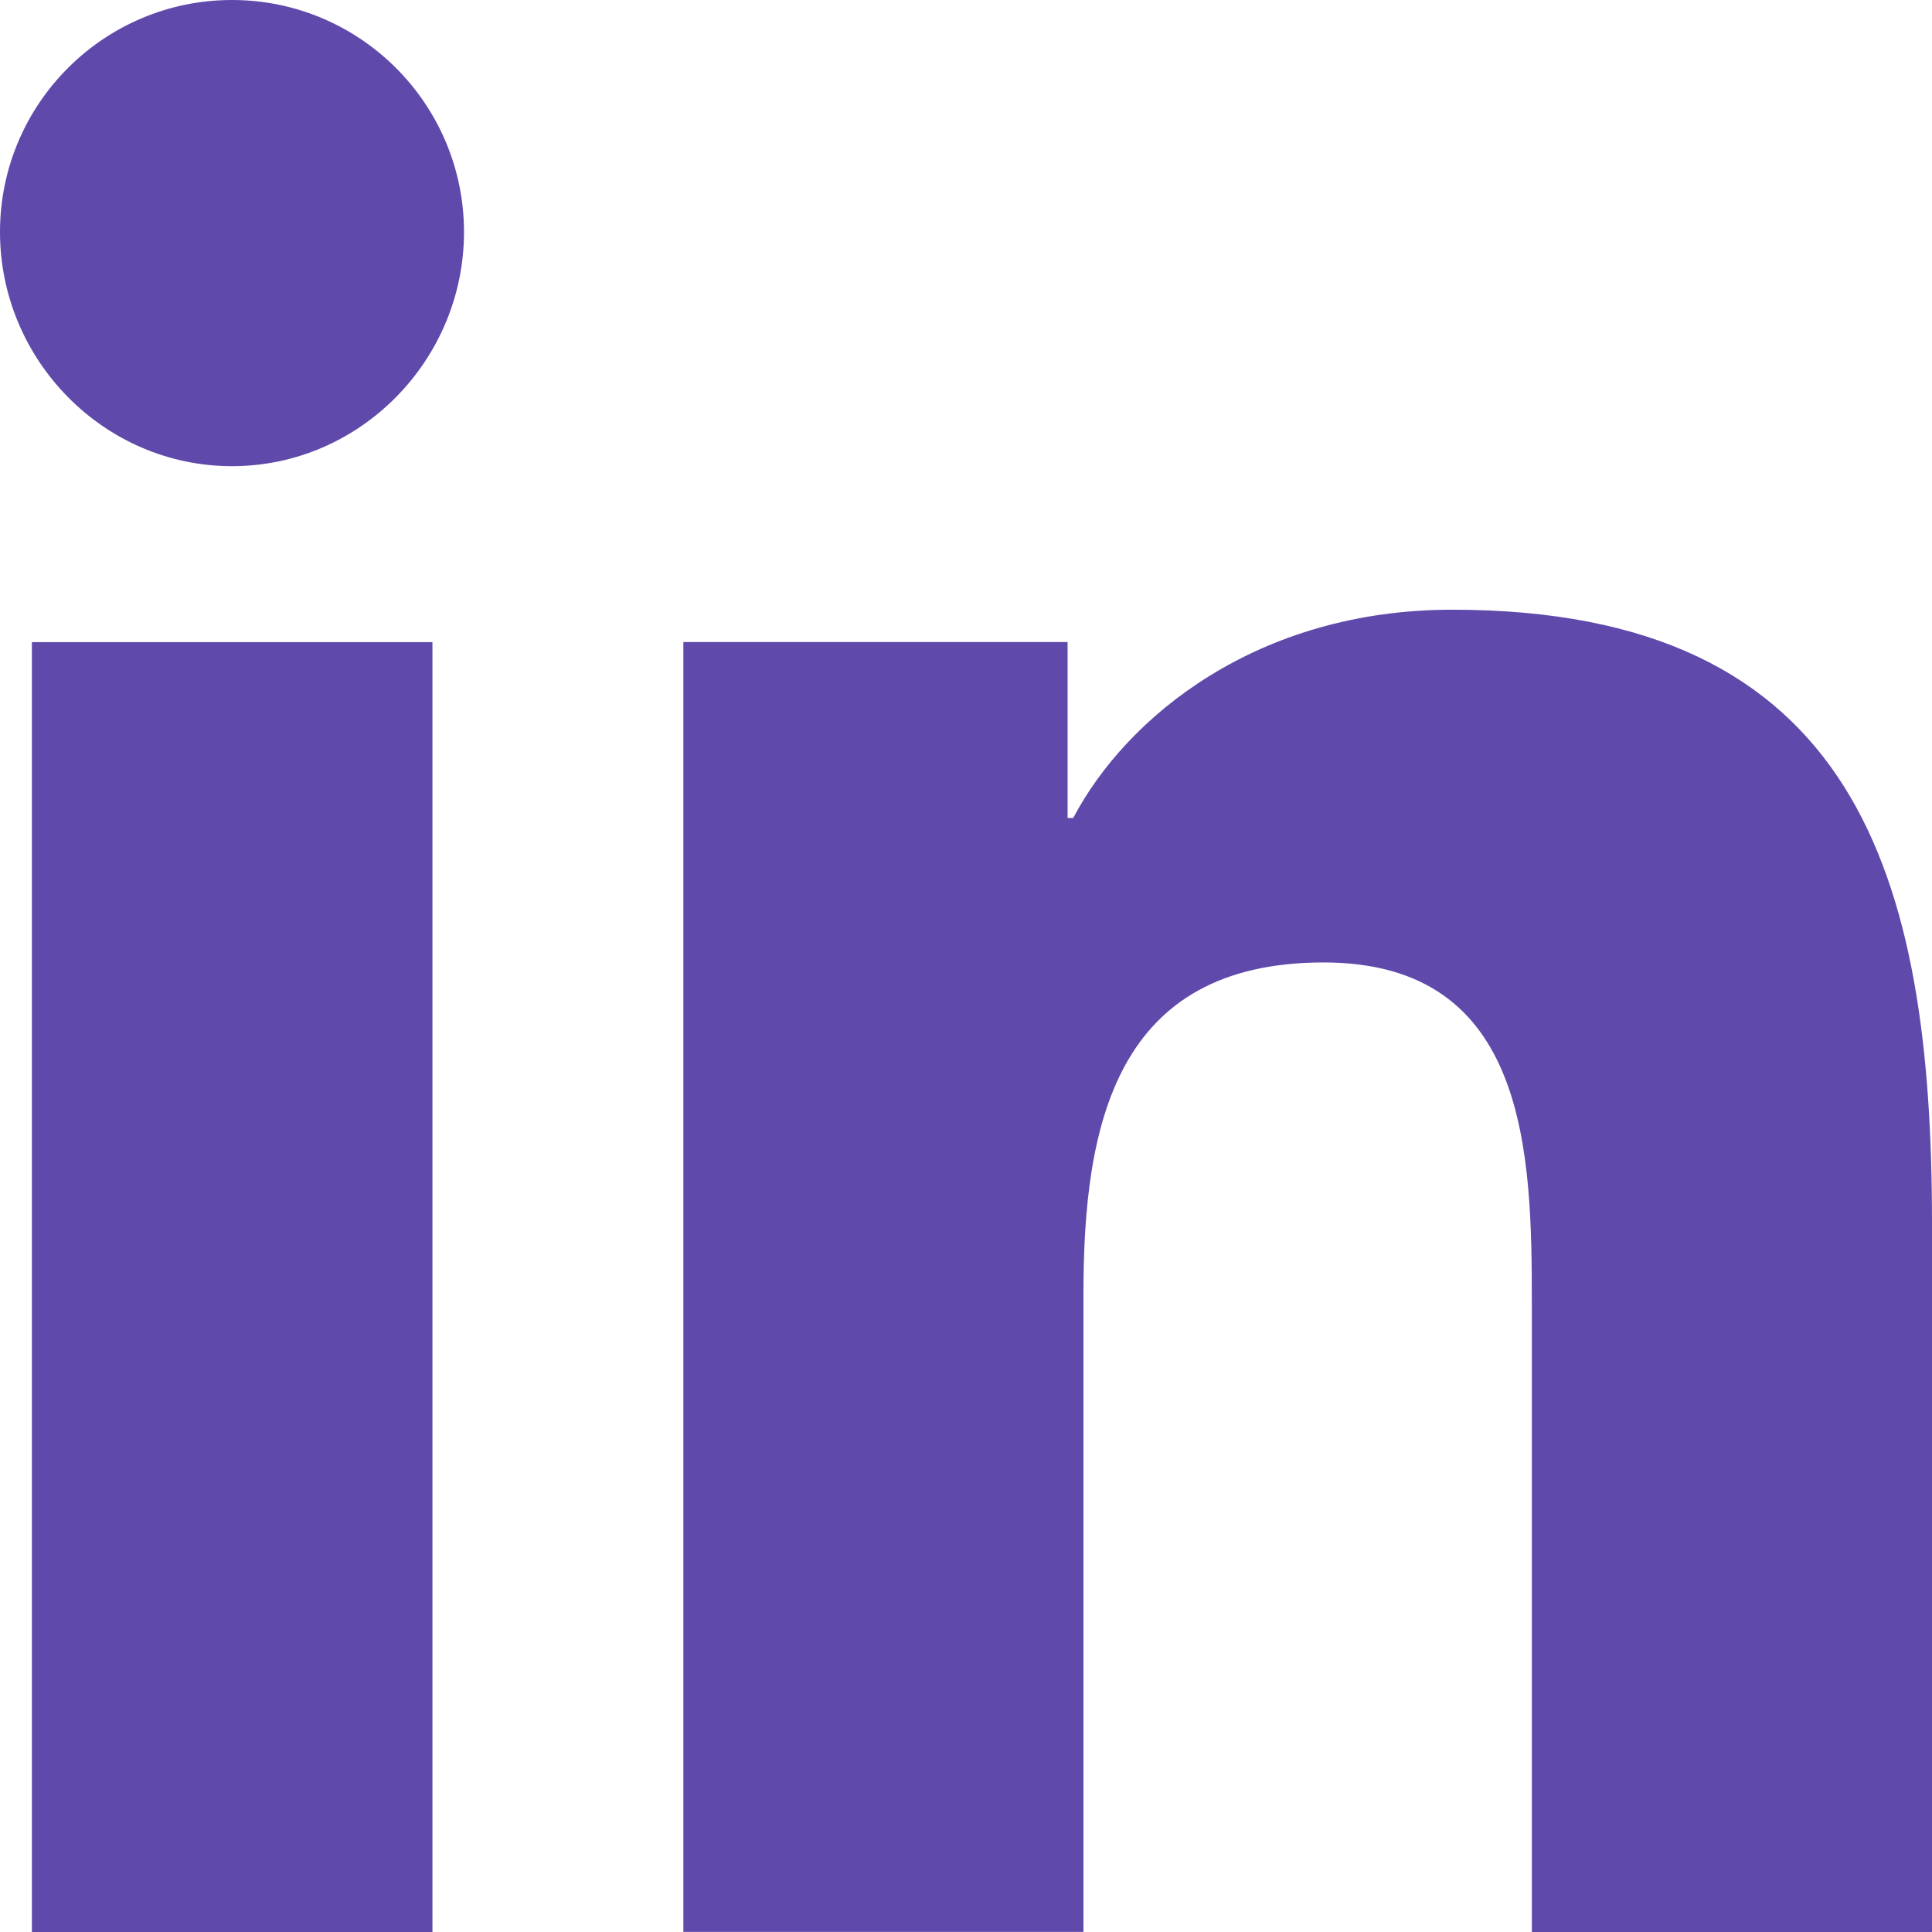
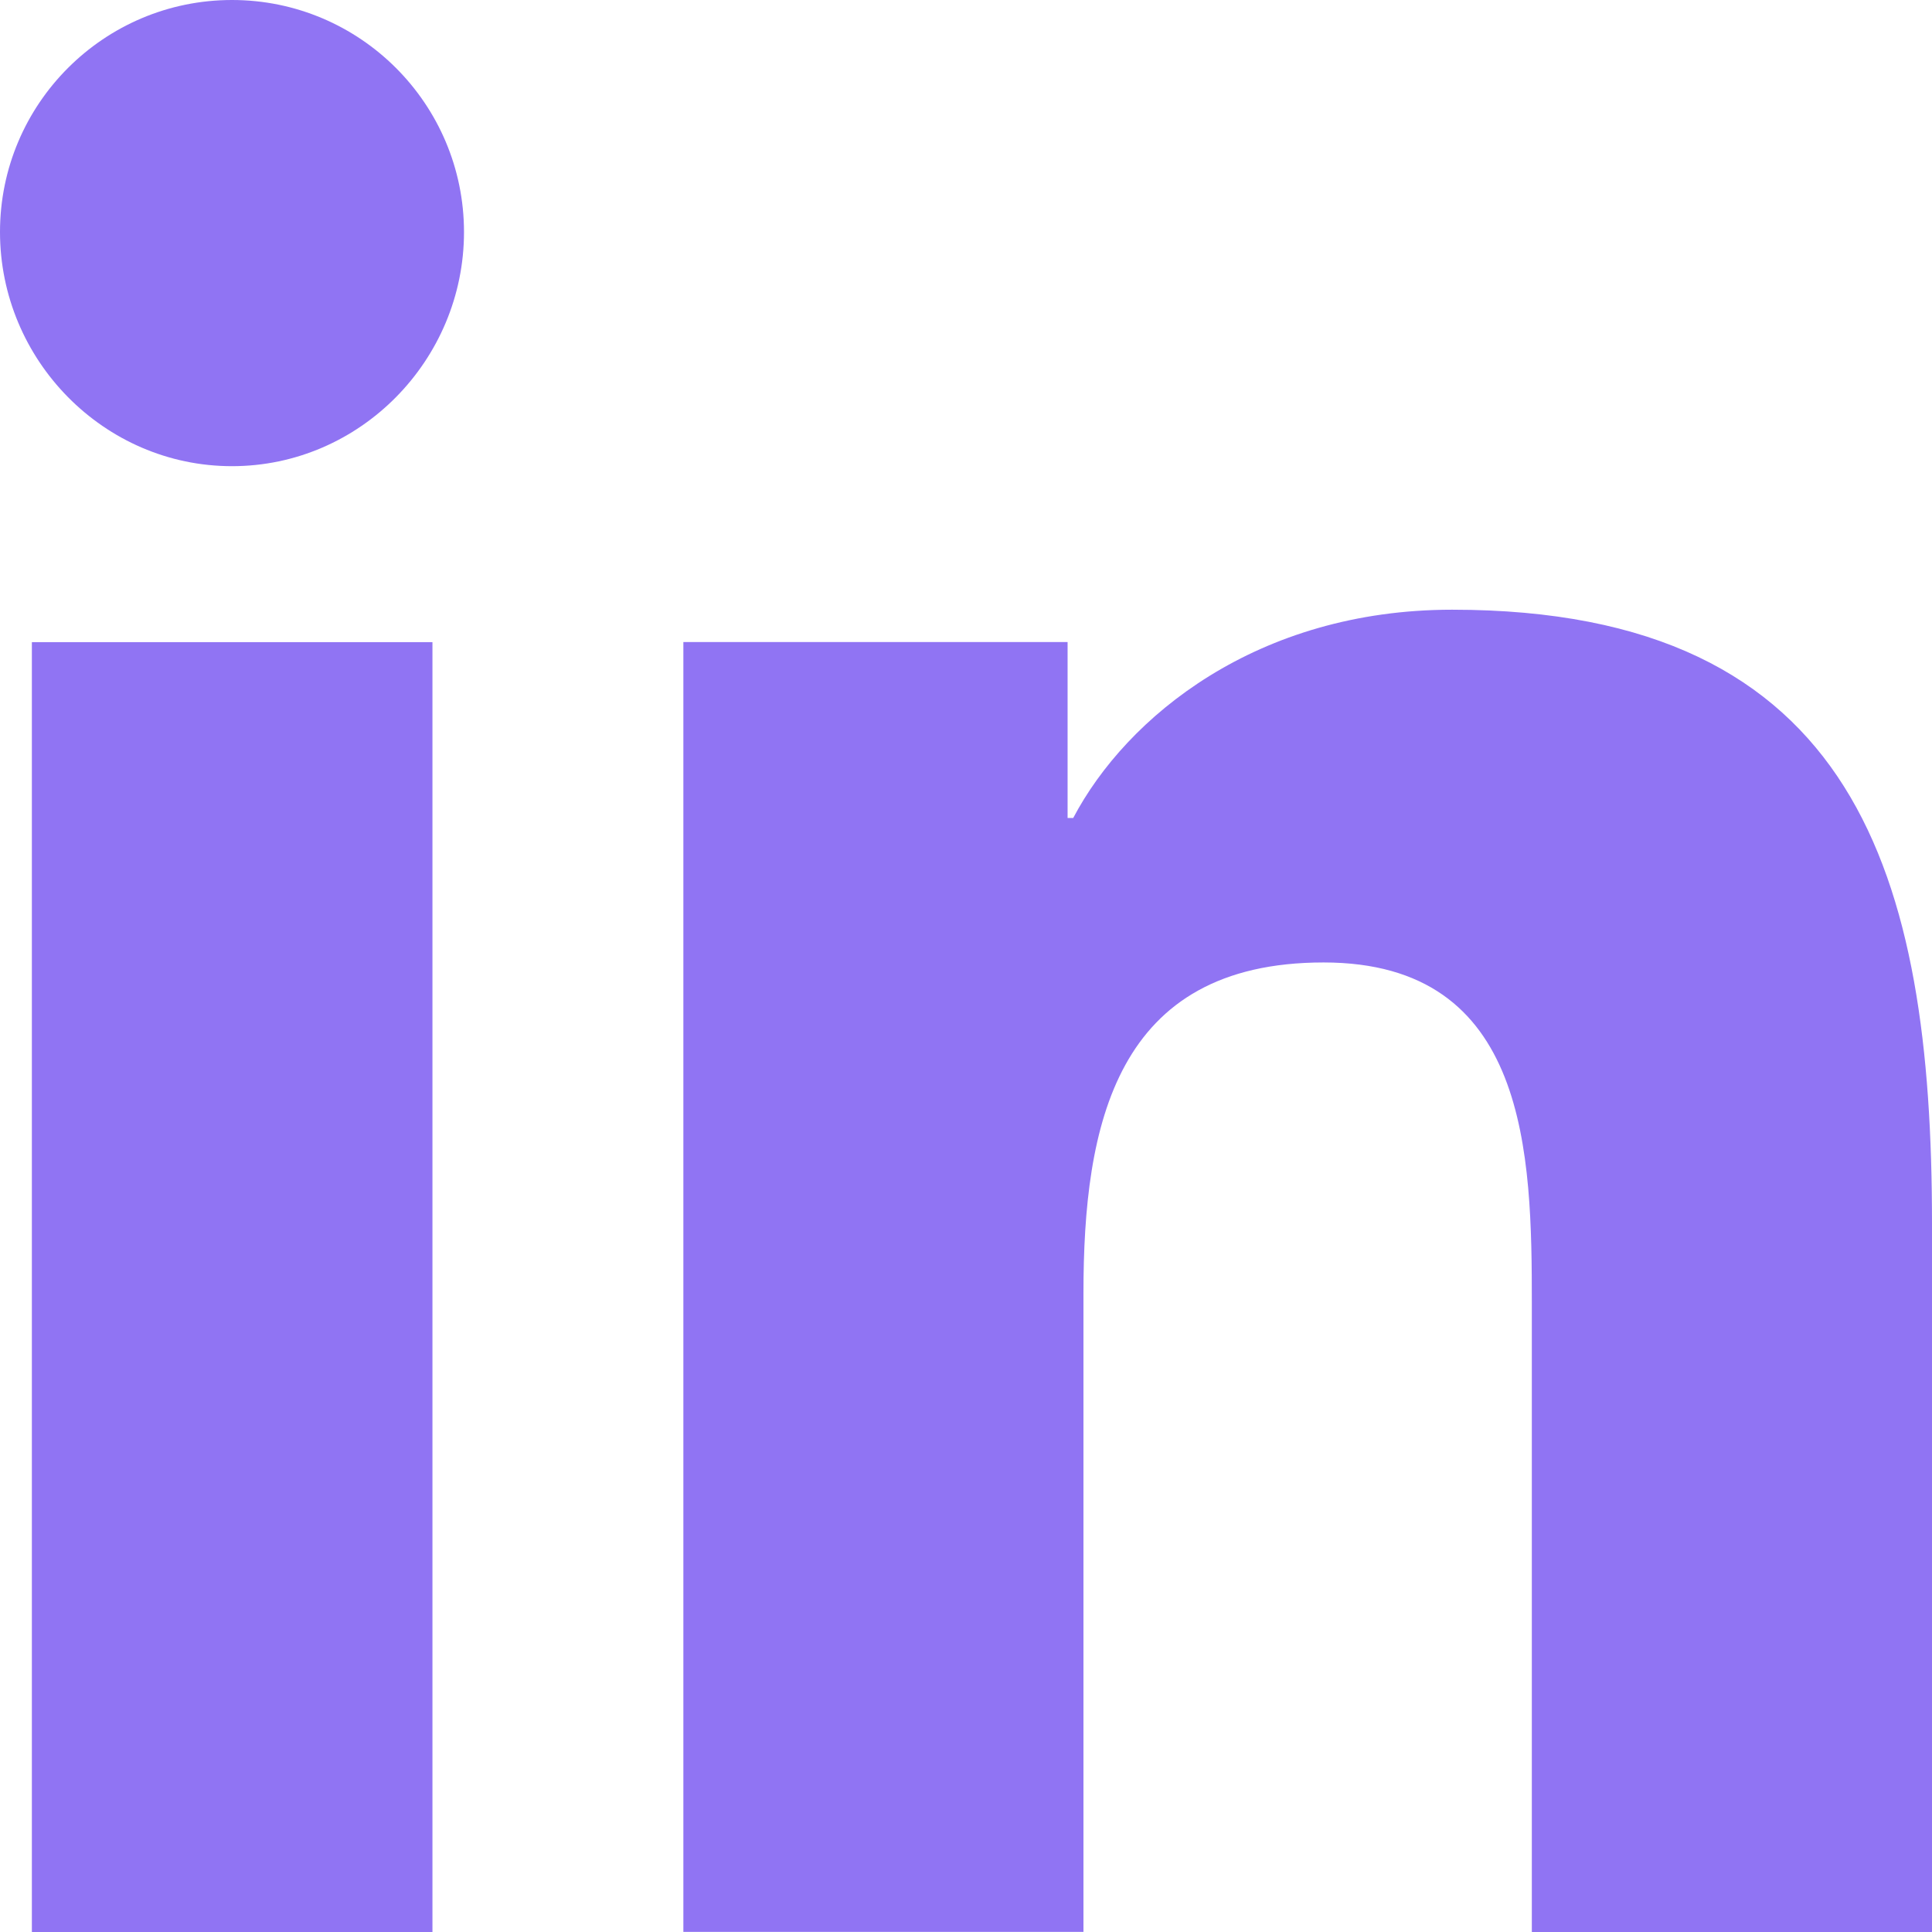
<svg xmlns="http://www.w3.org/2000/svg" id="Bold" enable-background="new 0 0 24 24" height="512px" viewBox="0 0 24 24" width="512px" class="">
  <g>
-     <path d="m23.994 24v-.001h.006v-8.802c0-4.306-.927-7.623-5.961-7.623-2.42 0-4.044 1.328-4.707 2.587h-.07v-2.185h-4.773v16.023h4.97v-7.934c0-2.089.396-4.109 2.983-4.109 2.549 0 2.587 2.384 2.587 4.243v7.801z" data-original="#000000" class="active-path" data-old_color="#000000" fill="#5F49AB" />
-     <path d="m.396 7.977h4.976v16.023h-4.976z" data-original="#000000" class="active-path" data-old_color="#000000" fill="#5F49AB" />
-     <path d="m2.882 0c-1.591 0-2.882 1.291-2.882 2.882s1.291 2.909 2.882 2.909 2.882-1.318 2.882-2.909c-.001-1.591-1.292-2.882-2.882-2.882z" data-original="#000000" class="active-path" data-old_color="#000000" fill="#5F49AB" />
+     <path d="m23.994 24v-.001h.006v-8.802c0-4.306-.927-7.623-5.961-7.623-2.42 0-4.044 1.328-4.707 2.587h-.07v-2.185h-4.773v16.023h4.97v-7.934c0-2.089.396-4.109 2.983-4.109 2.549 0 2.587 2.384 2.587 4.243v7.801z" data-original="#000000" class="active-path" data-old_color="#000000" fill="#9074f3" />
+     <path d="m.396 7.977h4.976v16.023h-4.976z" data-original="#000000" class="active-path" data-old_color="#000000" fill="#9074f3" />
+     <path d="m2.882 0c-1.591 0-2.882 1.291-2.882 2.882s1.291 2.909 2.882 2.909 2.882-1.318 2.882-2.909c-.001-1.591-1.292-2.882-2.882-2.882z" data-original="#000000" class="active-path" data-old_color="#000000" fill="#9074f3" />
  </g>
</svg>
